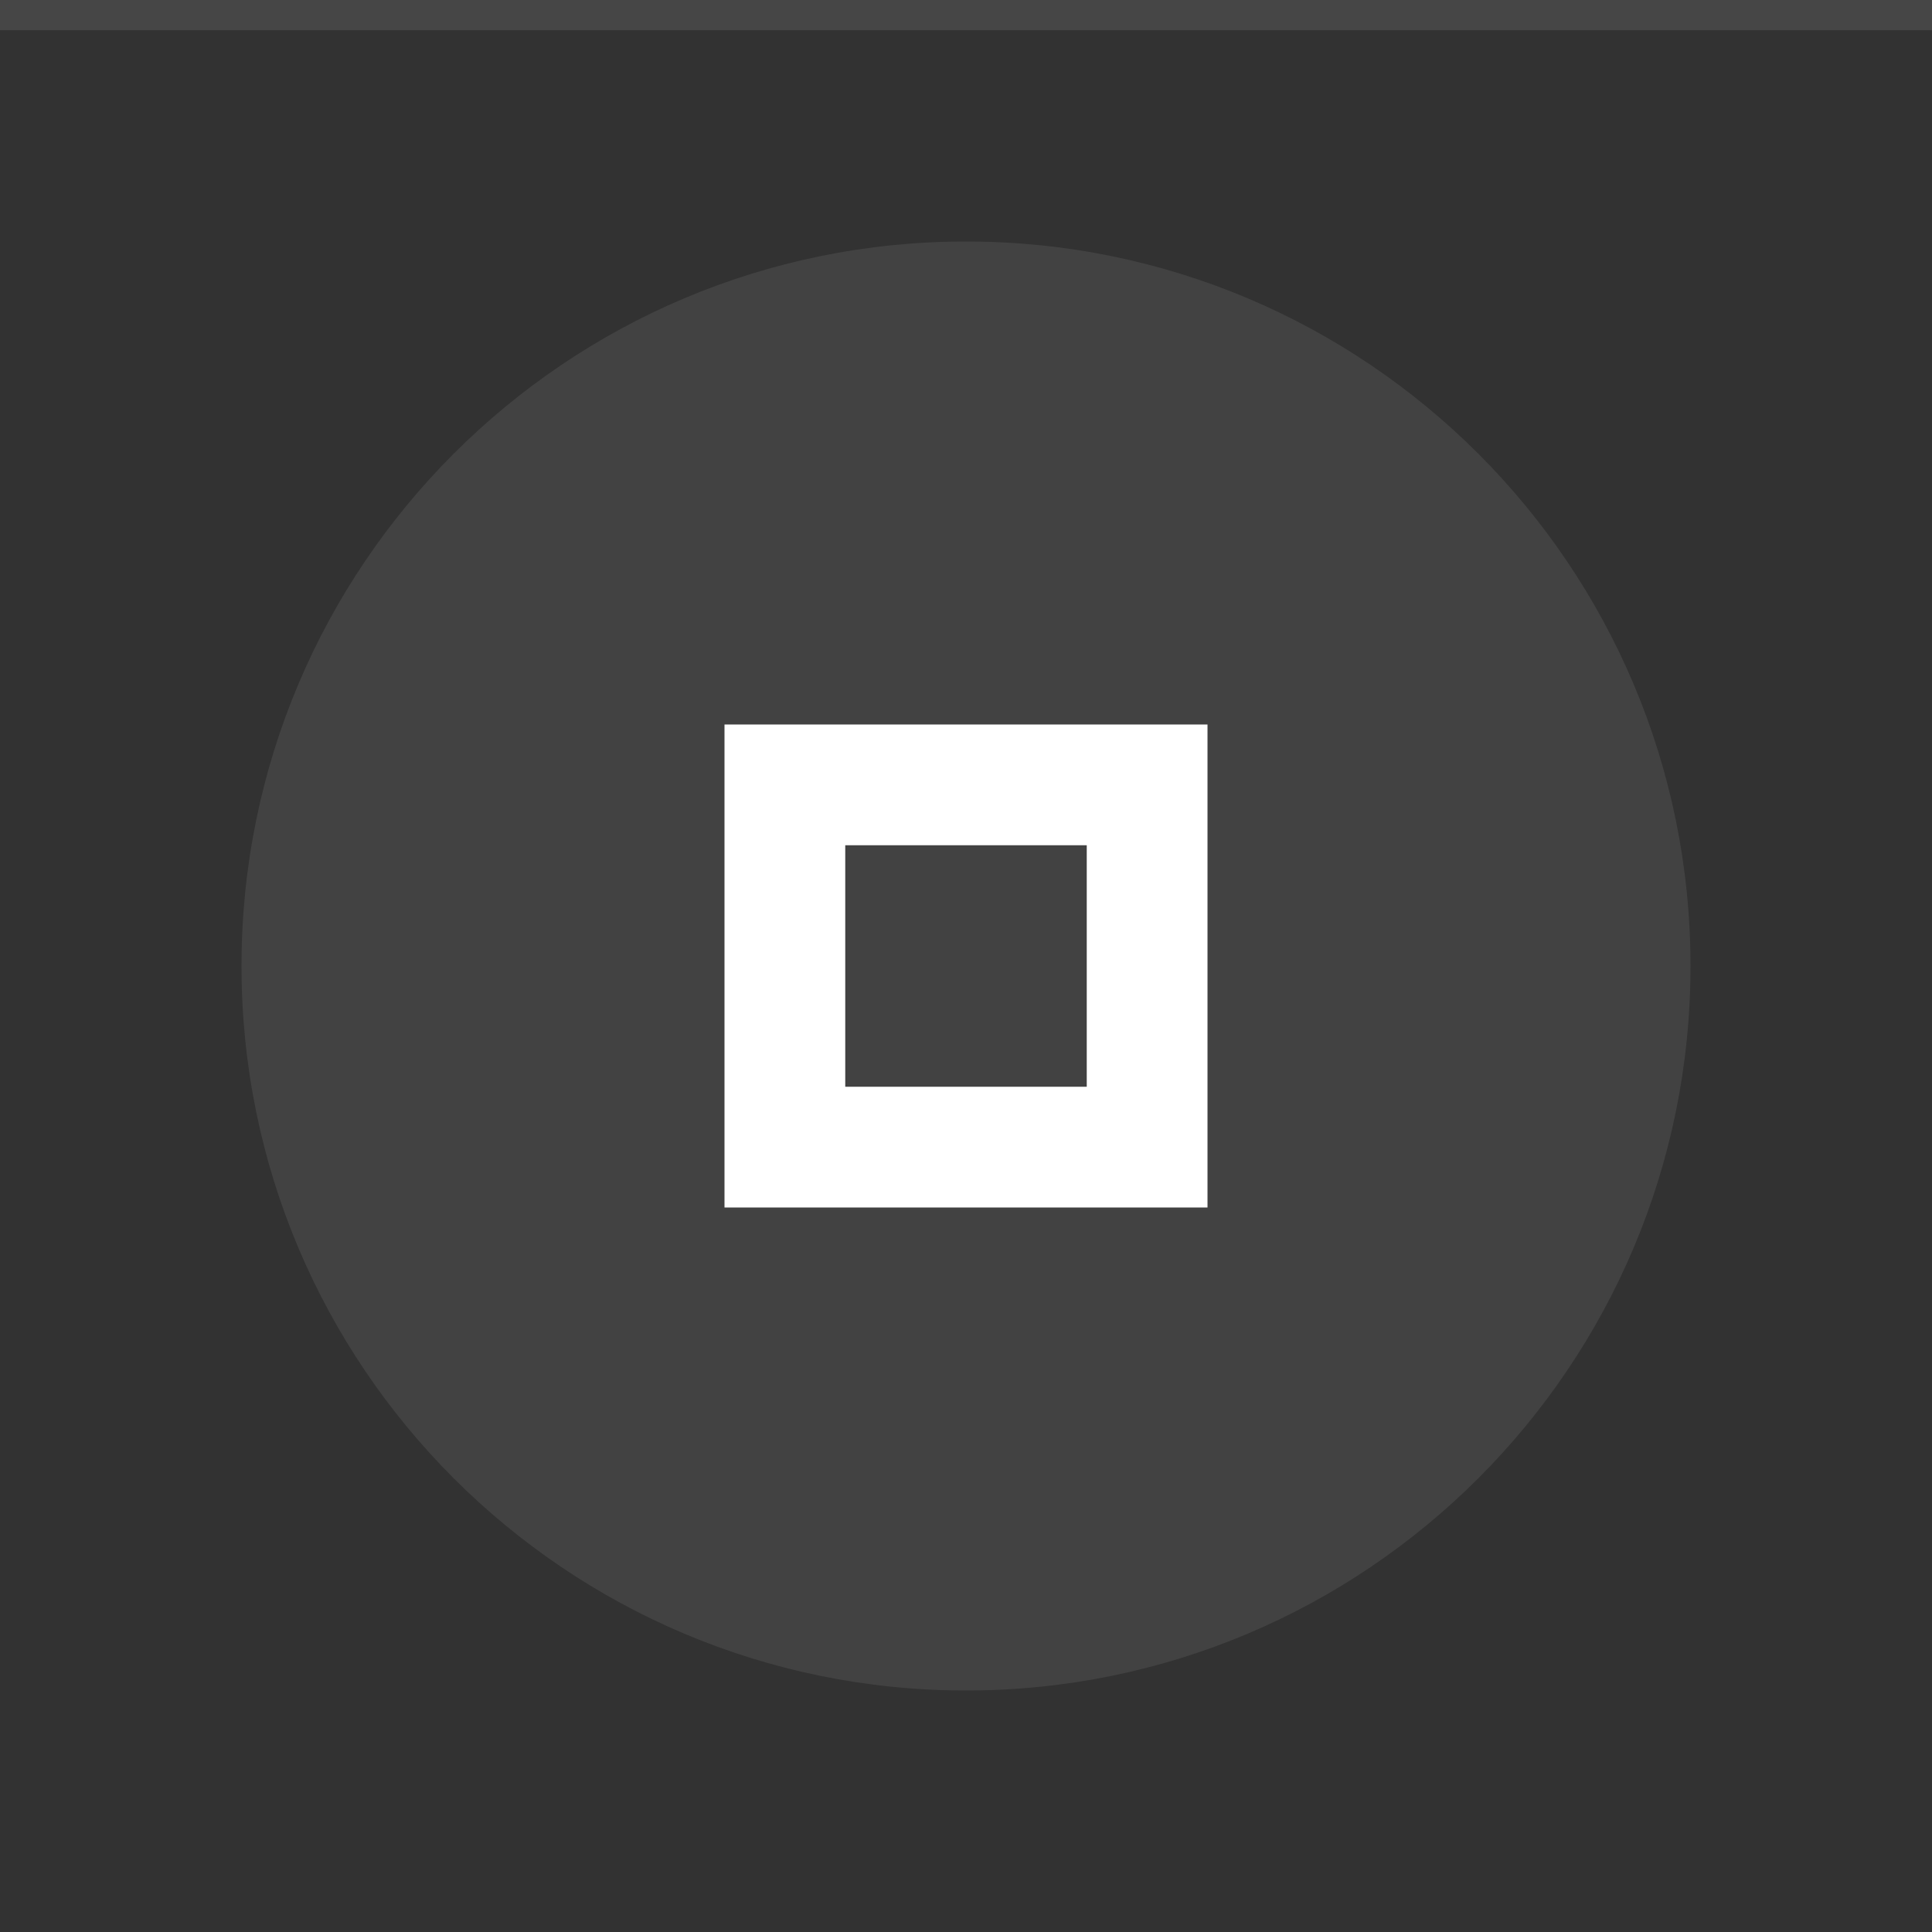
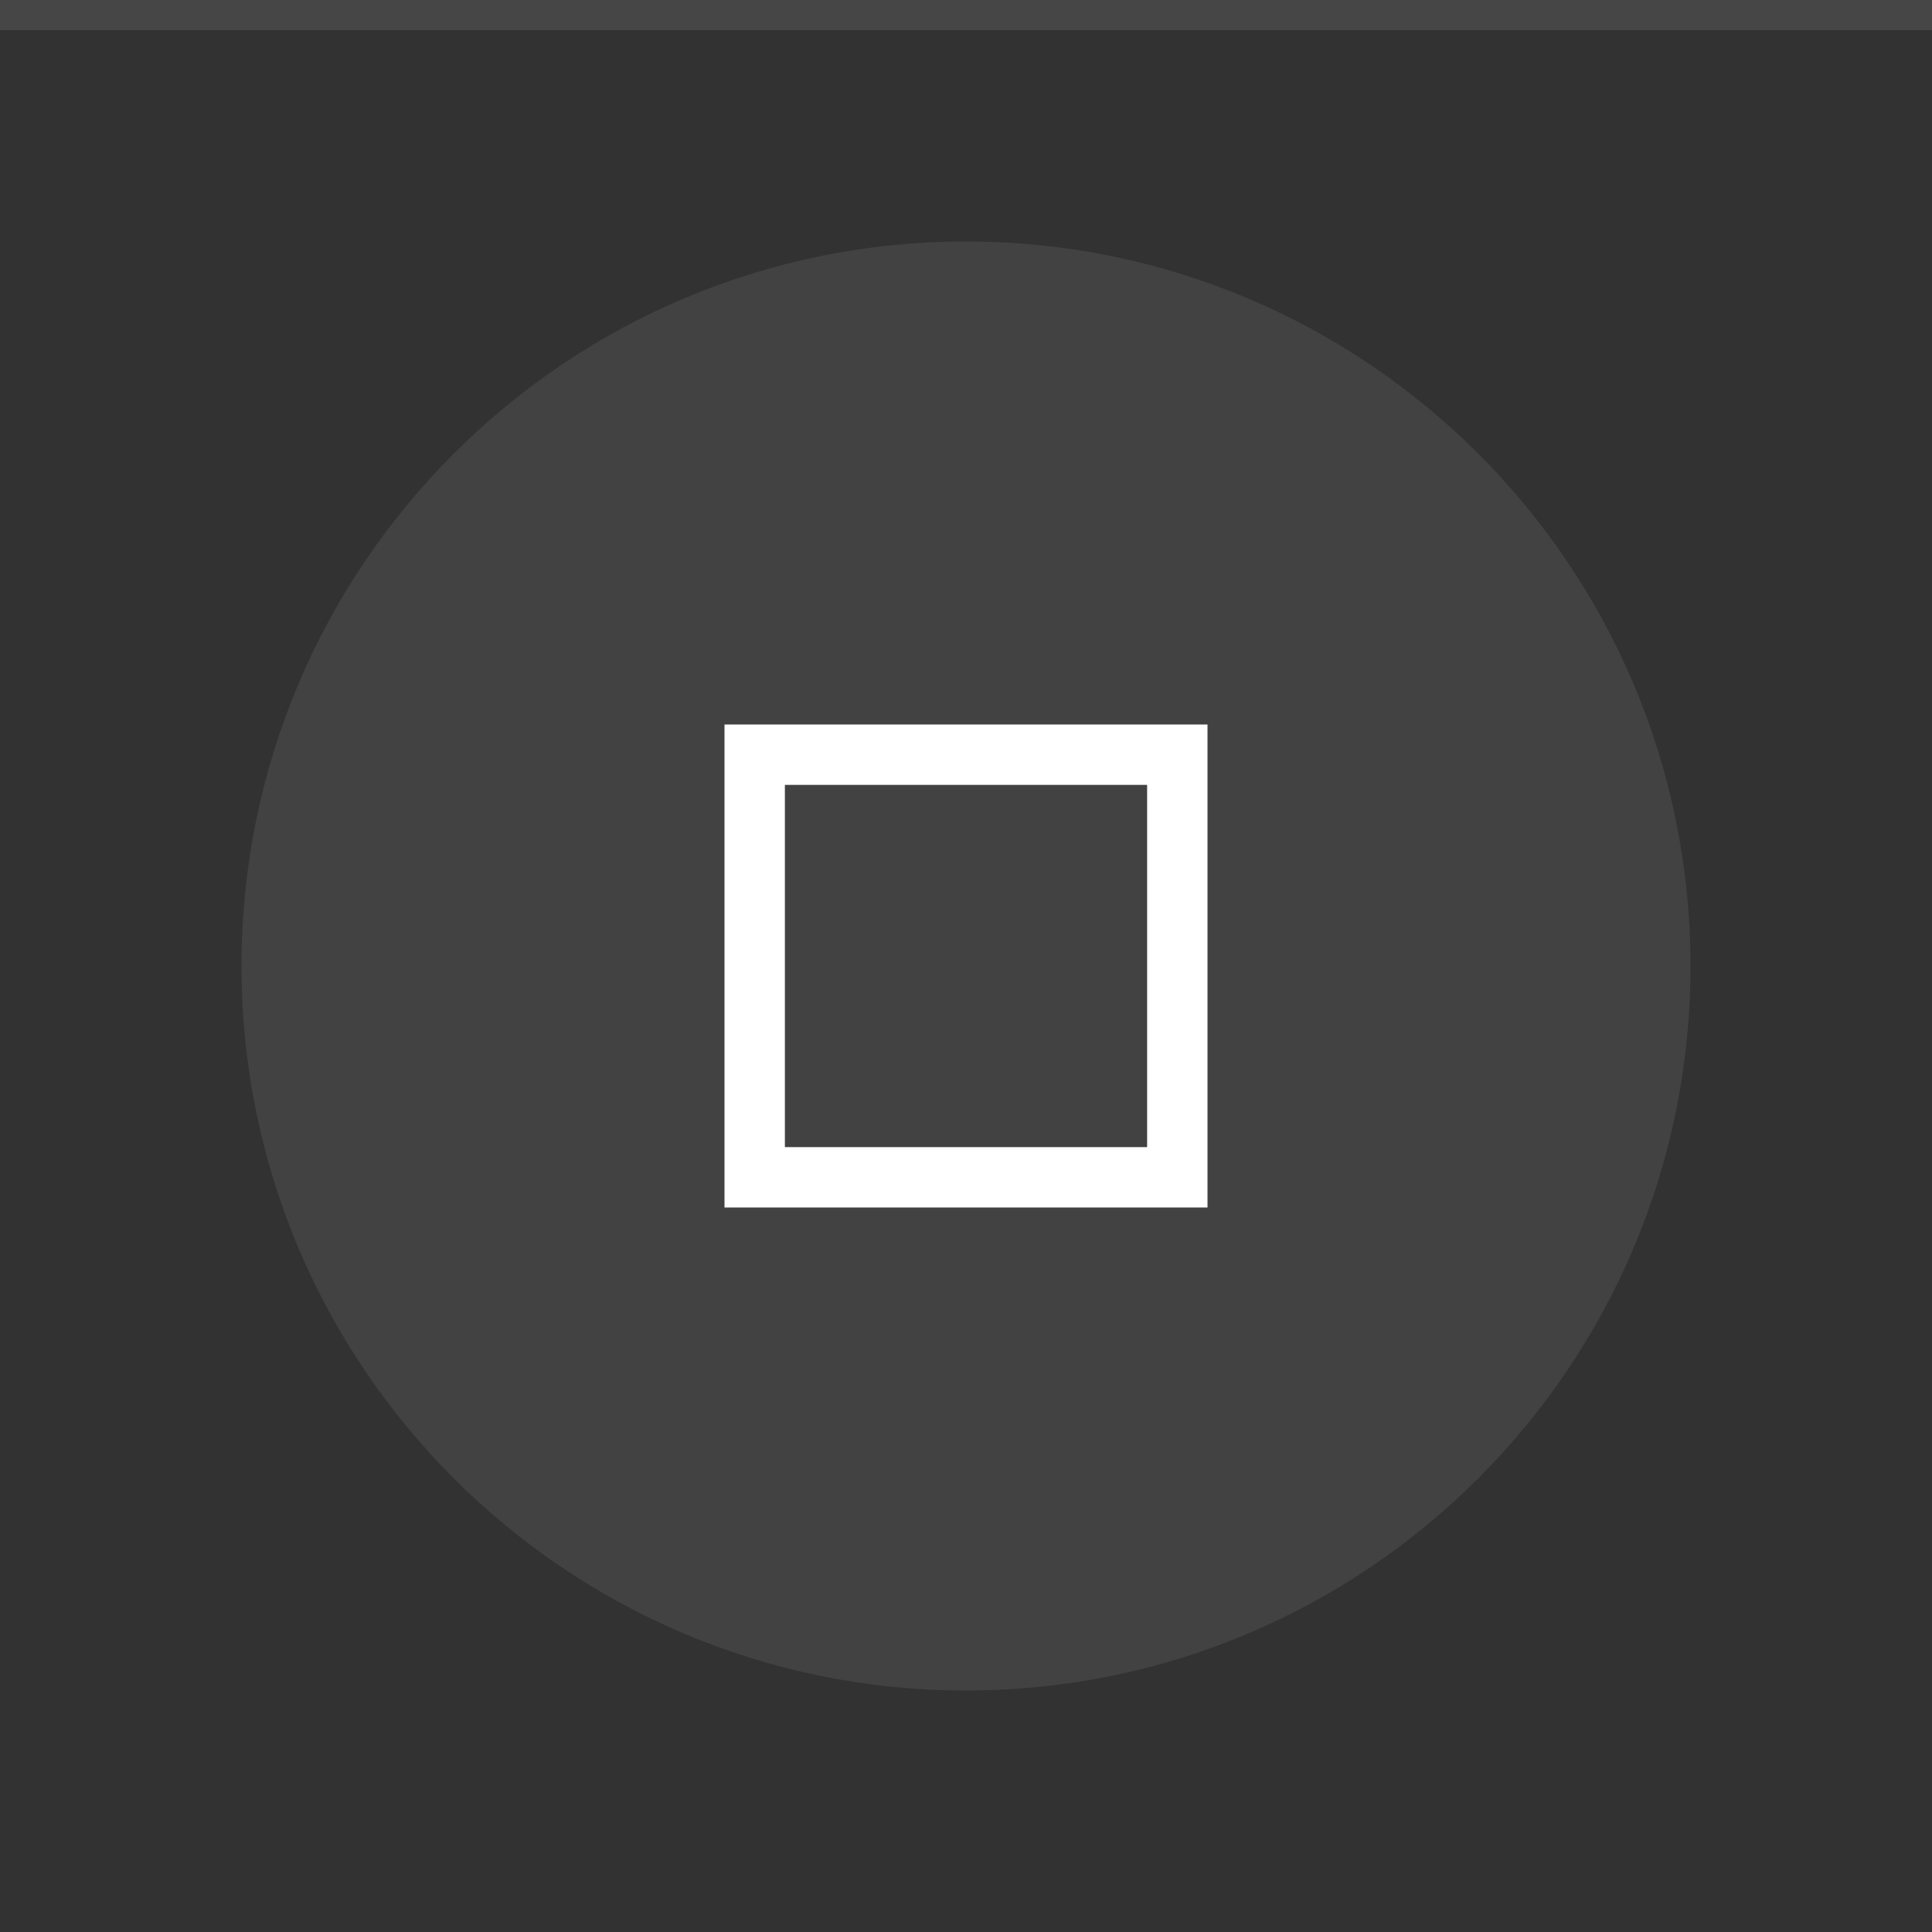
<svg xmlns="http://www.w3.org/2000/svg" width="64" height="64" viewBox="0 0 64 64">
  <rect width="64" height="64" fill="#323232" />
  <rect width="64" height="1" fill="#FFFFFF" fill-opacity="0.1" />
  <g transform="scale(2)" fill="#FFFFFF">
    <circle cx="16" cy="16" r="12" opacity="0.08" />
-     <path d="m12 12v8h8v-8zm2 2h4v4h-4z" />
+     <path d="m12 12v8h8v-8zm1 1h6v6h-6z" />
  </g>
</svg>
